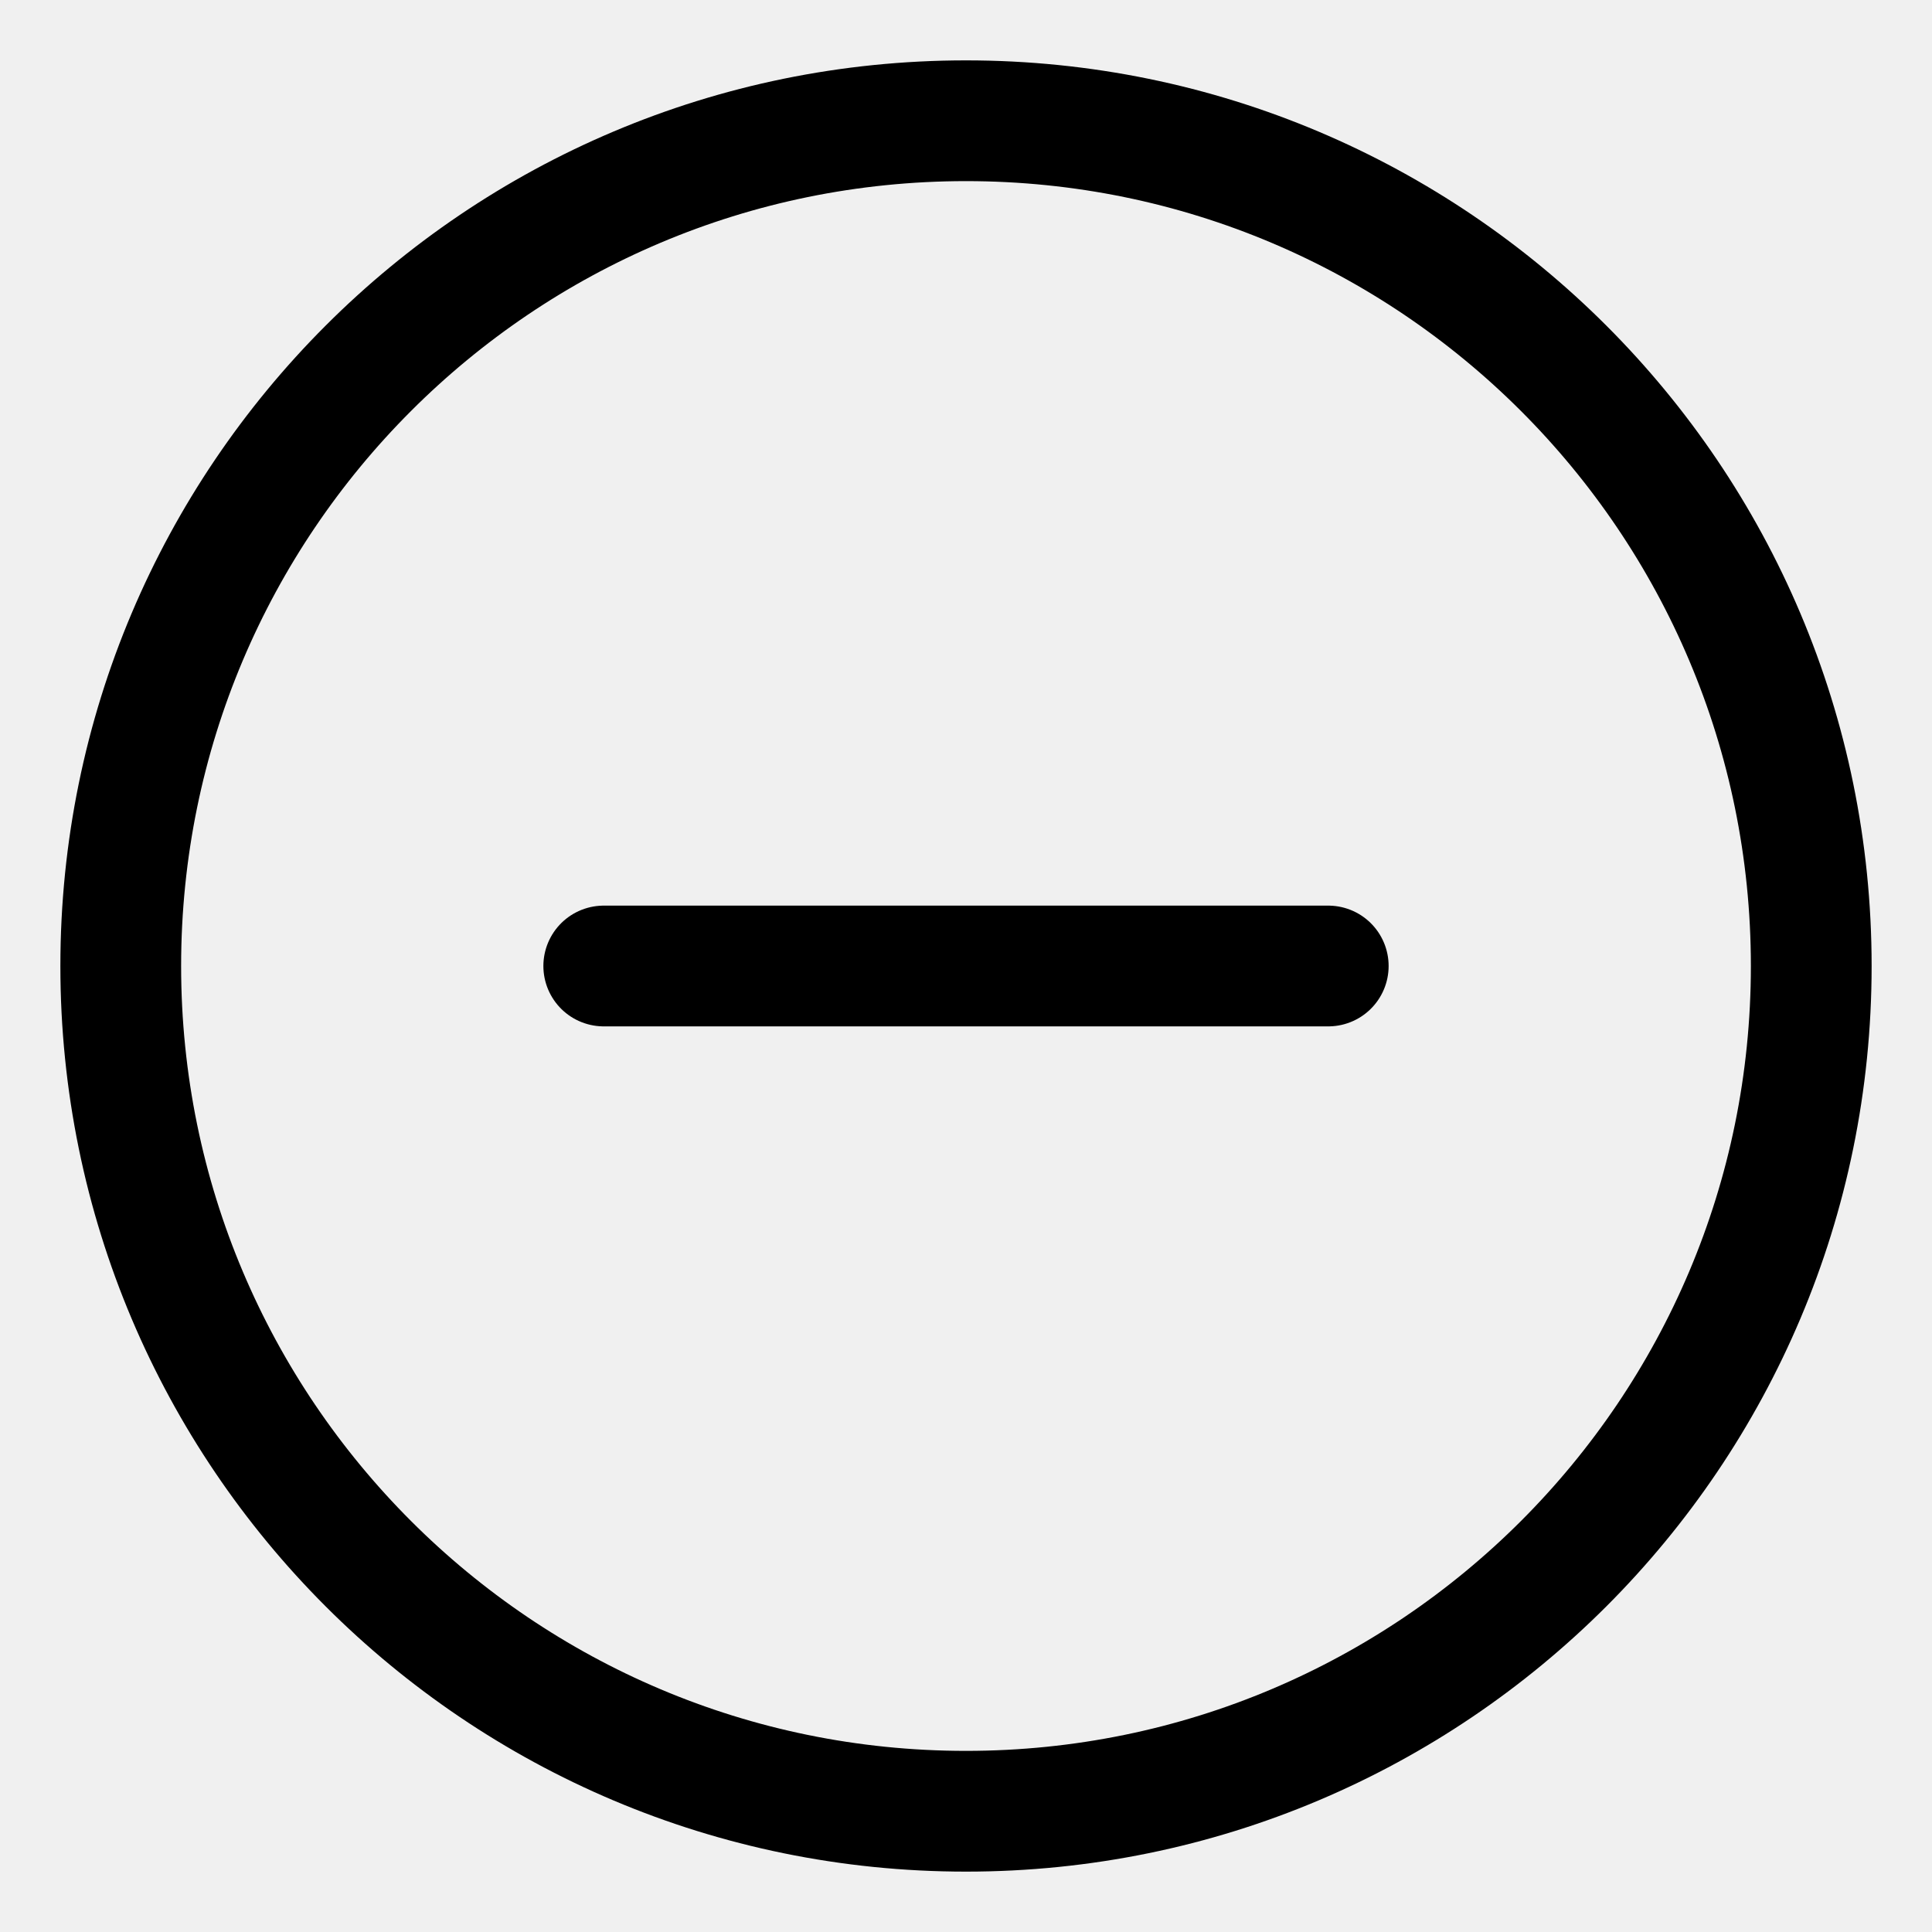
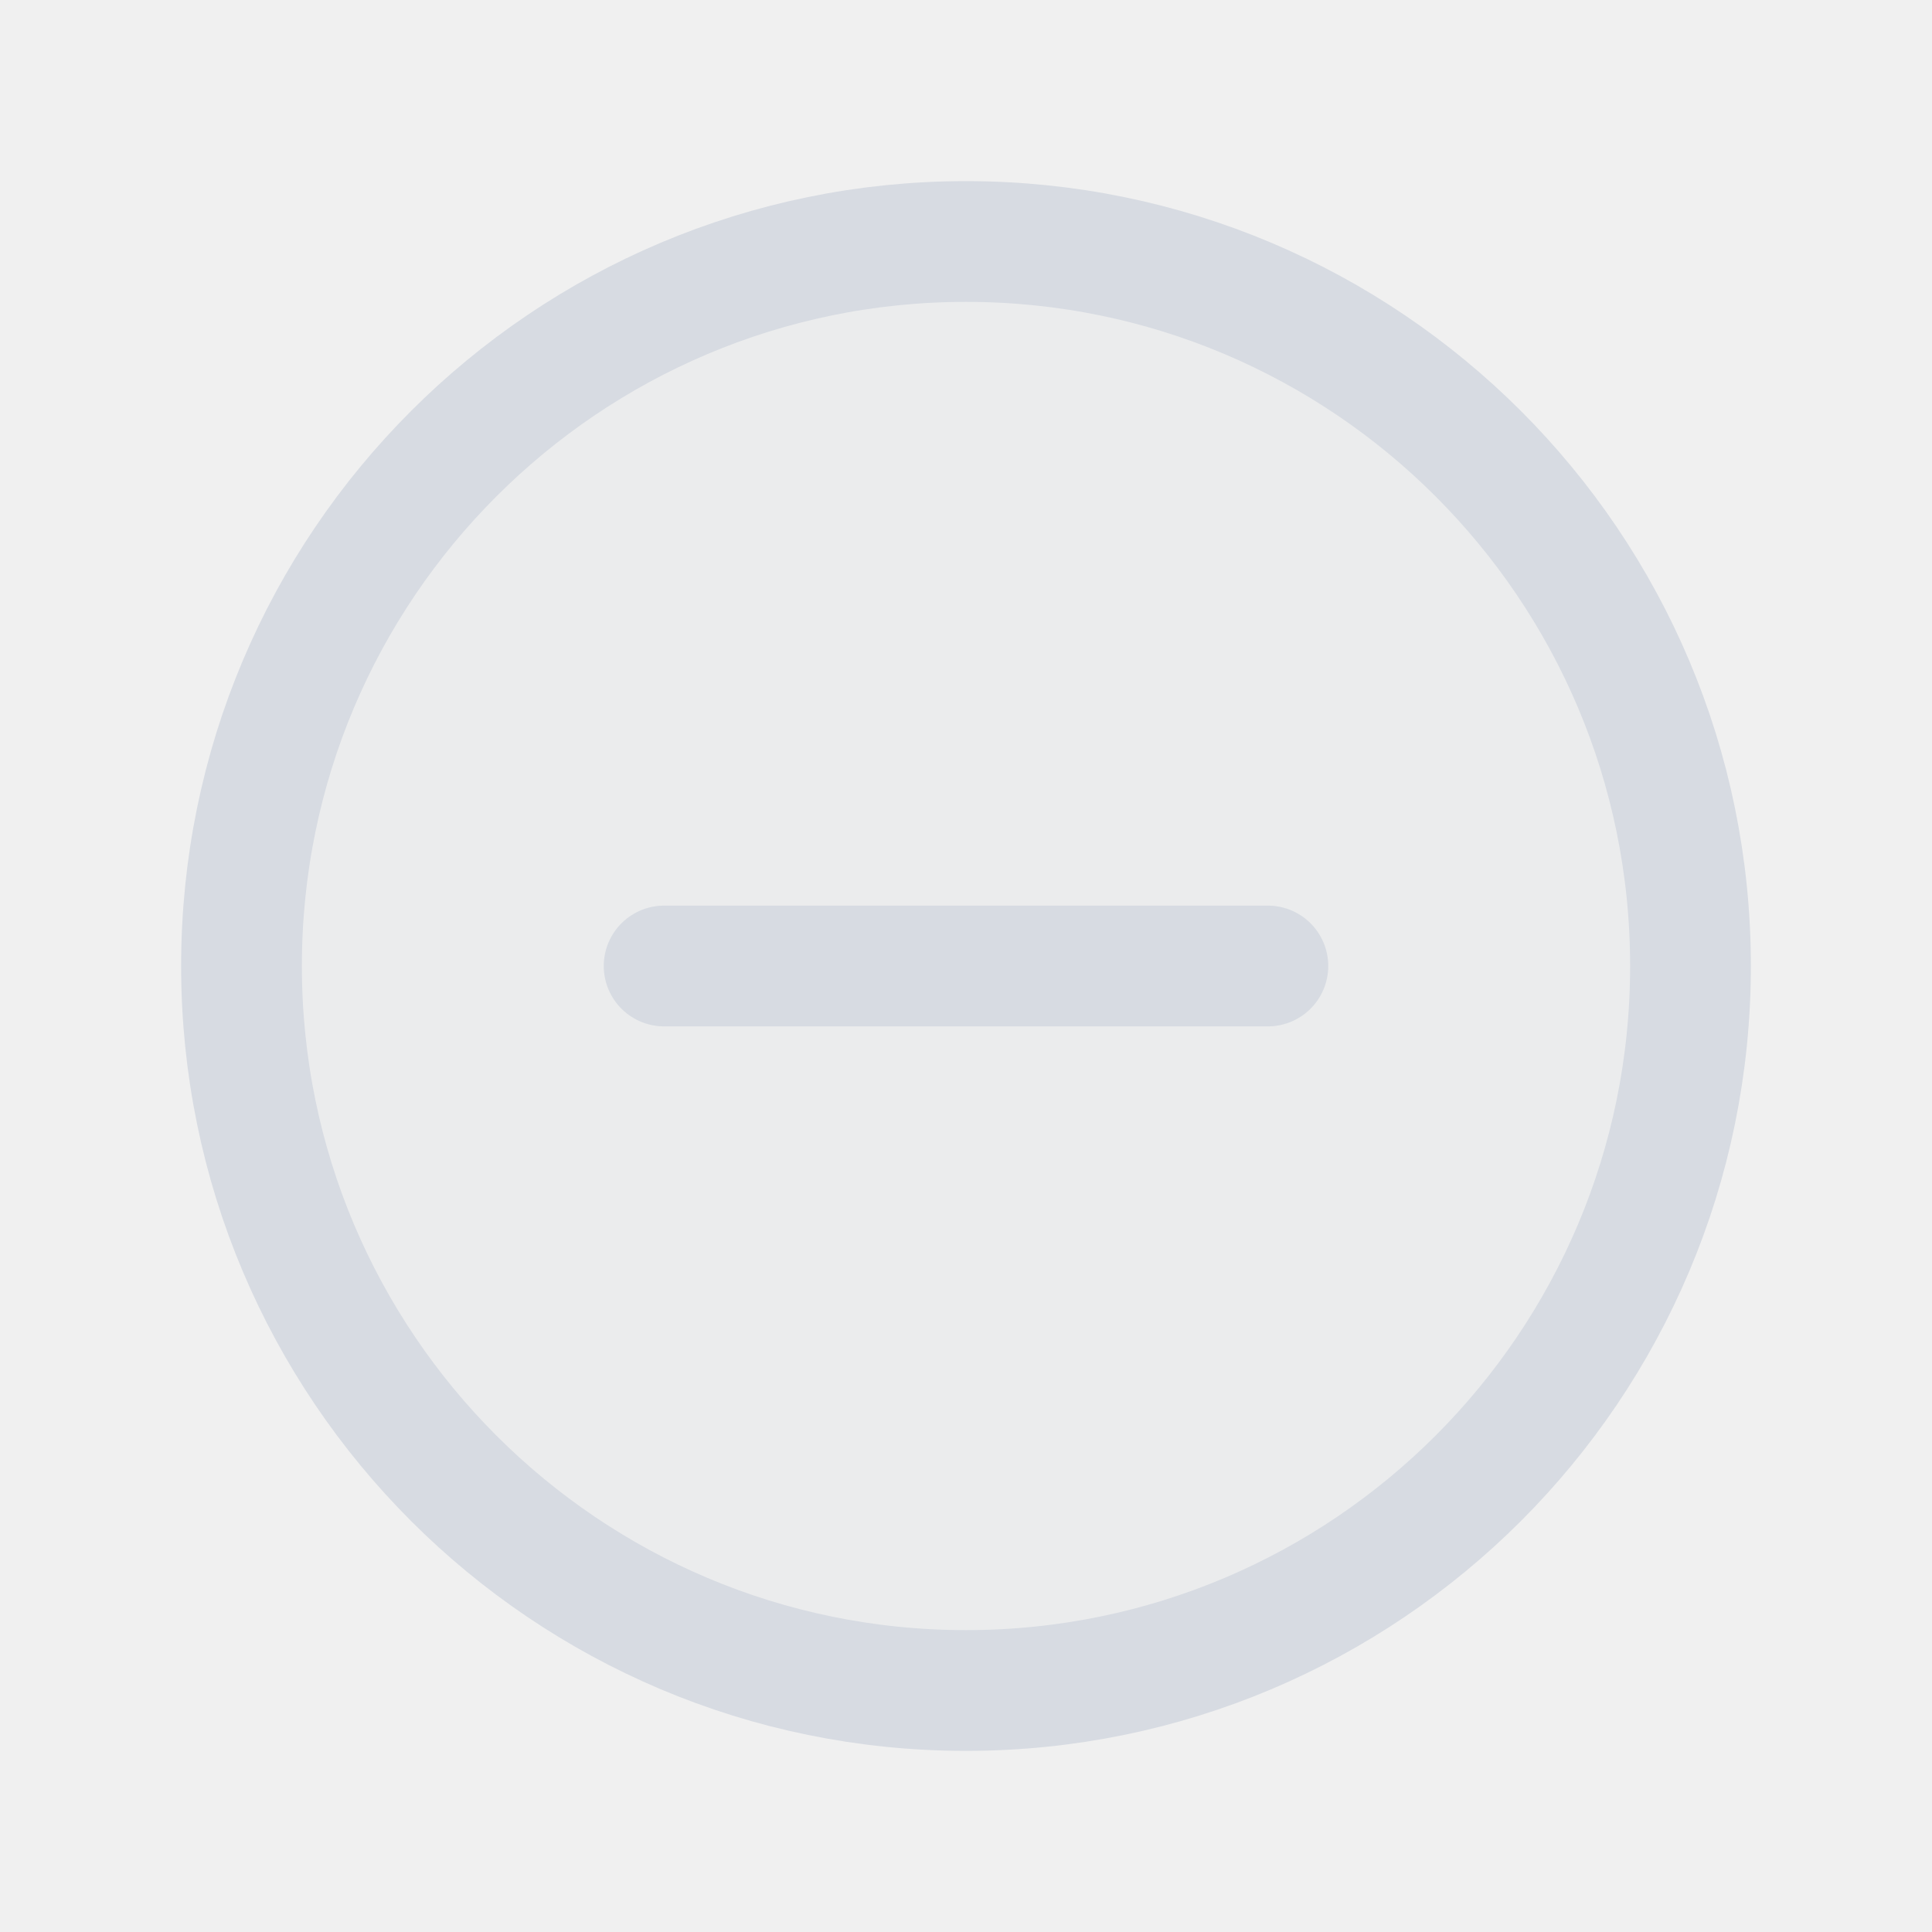
- <svg xmlns="http://www.w3.org/2000/svg" width="32" height="32" viewBox="0 0 32 32" fill="none" stroke="#000" stroke-width="2" stroke-linecap="round" stroke-linejoin="round">
-   <circle cx="16" cy="16" r="14" />
-   <path d="M10 16h12" />
+ <svg xmlns="http://www.w3.org/2000/svg" width="32" height="32" viewBox="0 0 32 32" fill="none">
+   <g clip-path="url(#clip0_67_4469)">
+     <path opacity="0.2" d="M16 28C22.627 28 28 22.627 28 16C28 9.373 22.627 4 16 4C9.373 4 4 9.373 4 16C4 22.627 9.373 28 16 28Z" fill="#D7DBE2" />
+     <path d="M11 16H21" stroke="#D7DBE2" stroke-width="2" stroke-linecap="round" stroke-linejoin="round" />
+     <path d="M16 28C22.627 28 28 22.627 28 16C28 9.373 22.627 4 16 4C9.373 4 4 9.373 4 16C4 22.627 9.373 28 16 28Z" stroke="#D7DBE2" stroke-width="2" stroke-miterlimit="10" />
+   </g>
+   <defs>
+     <clipPath id="clip0_67_4469">
+       <rect width="32" height="32" fill="white" />
+     </clipPath>
+   </defs>
</svg>
